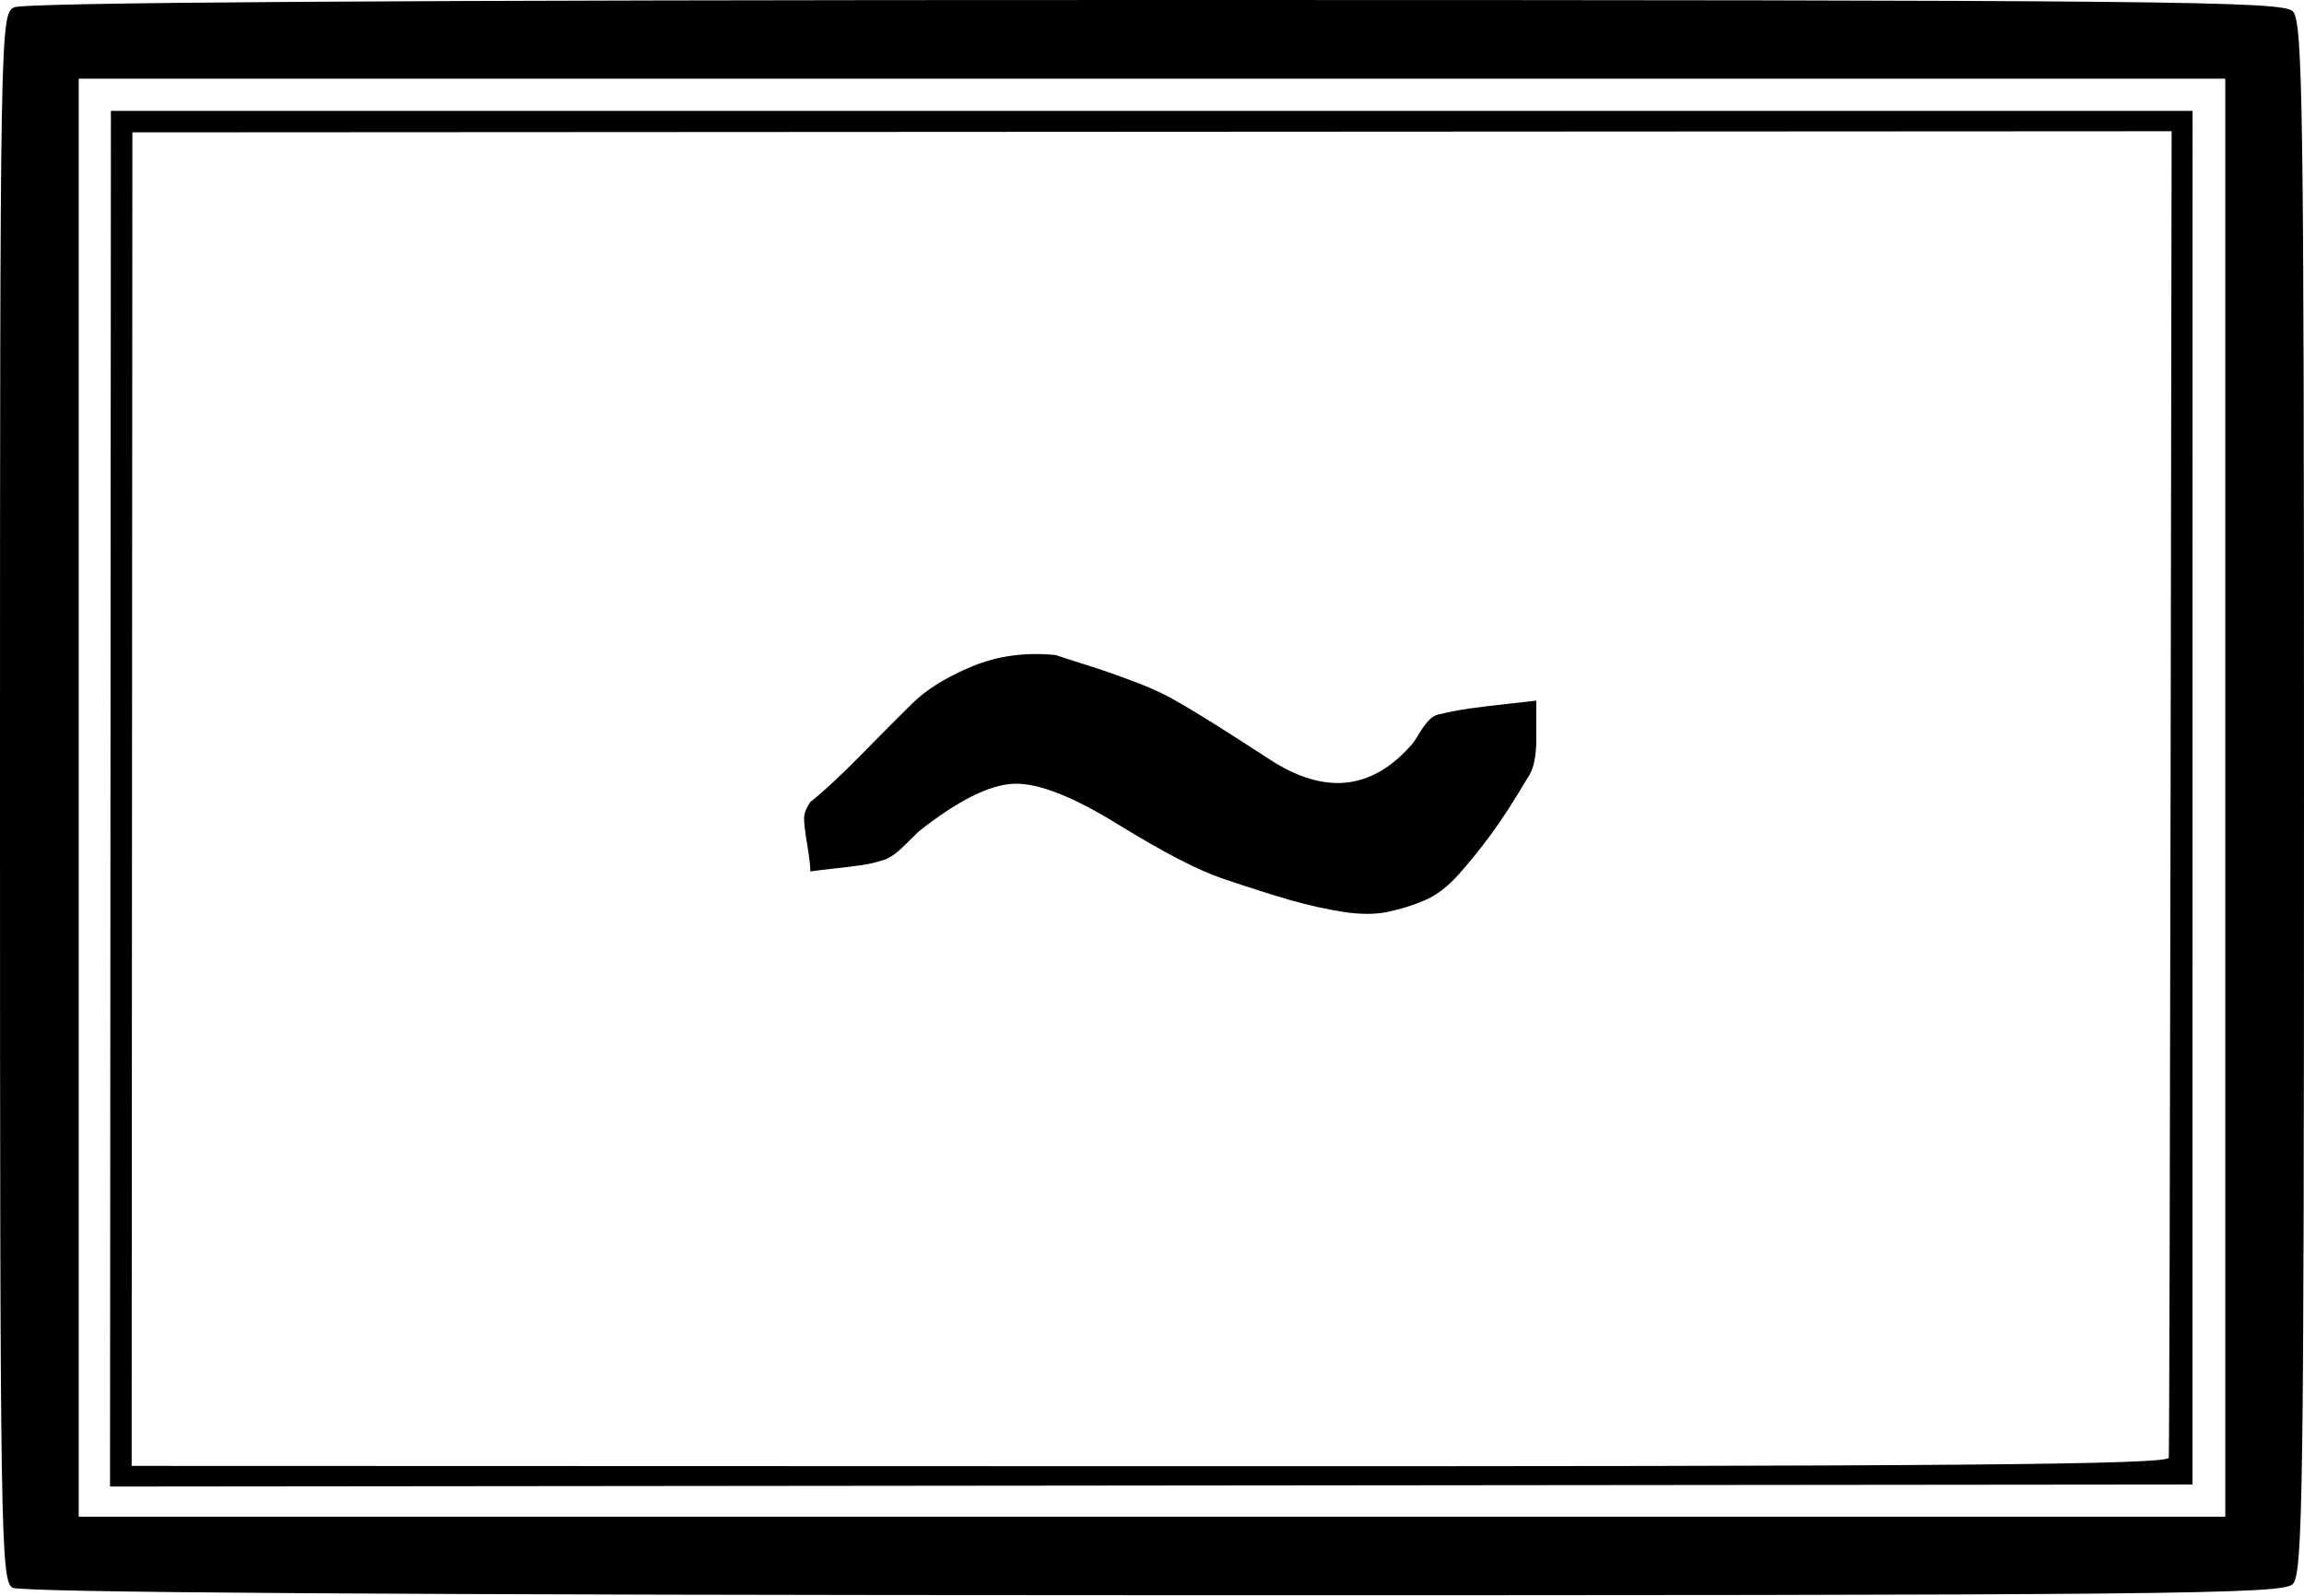
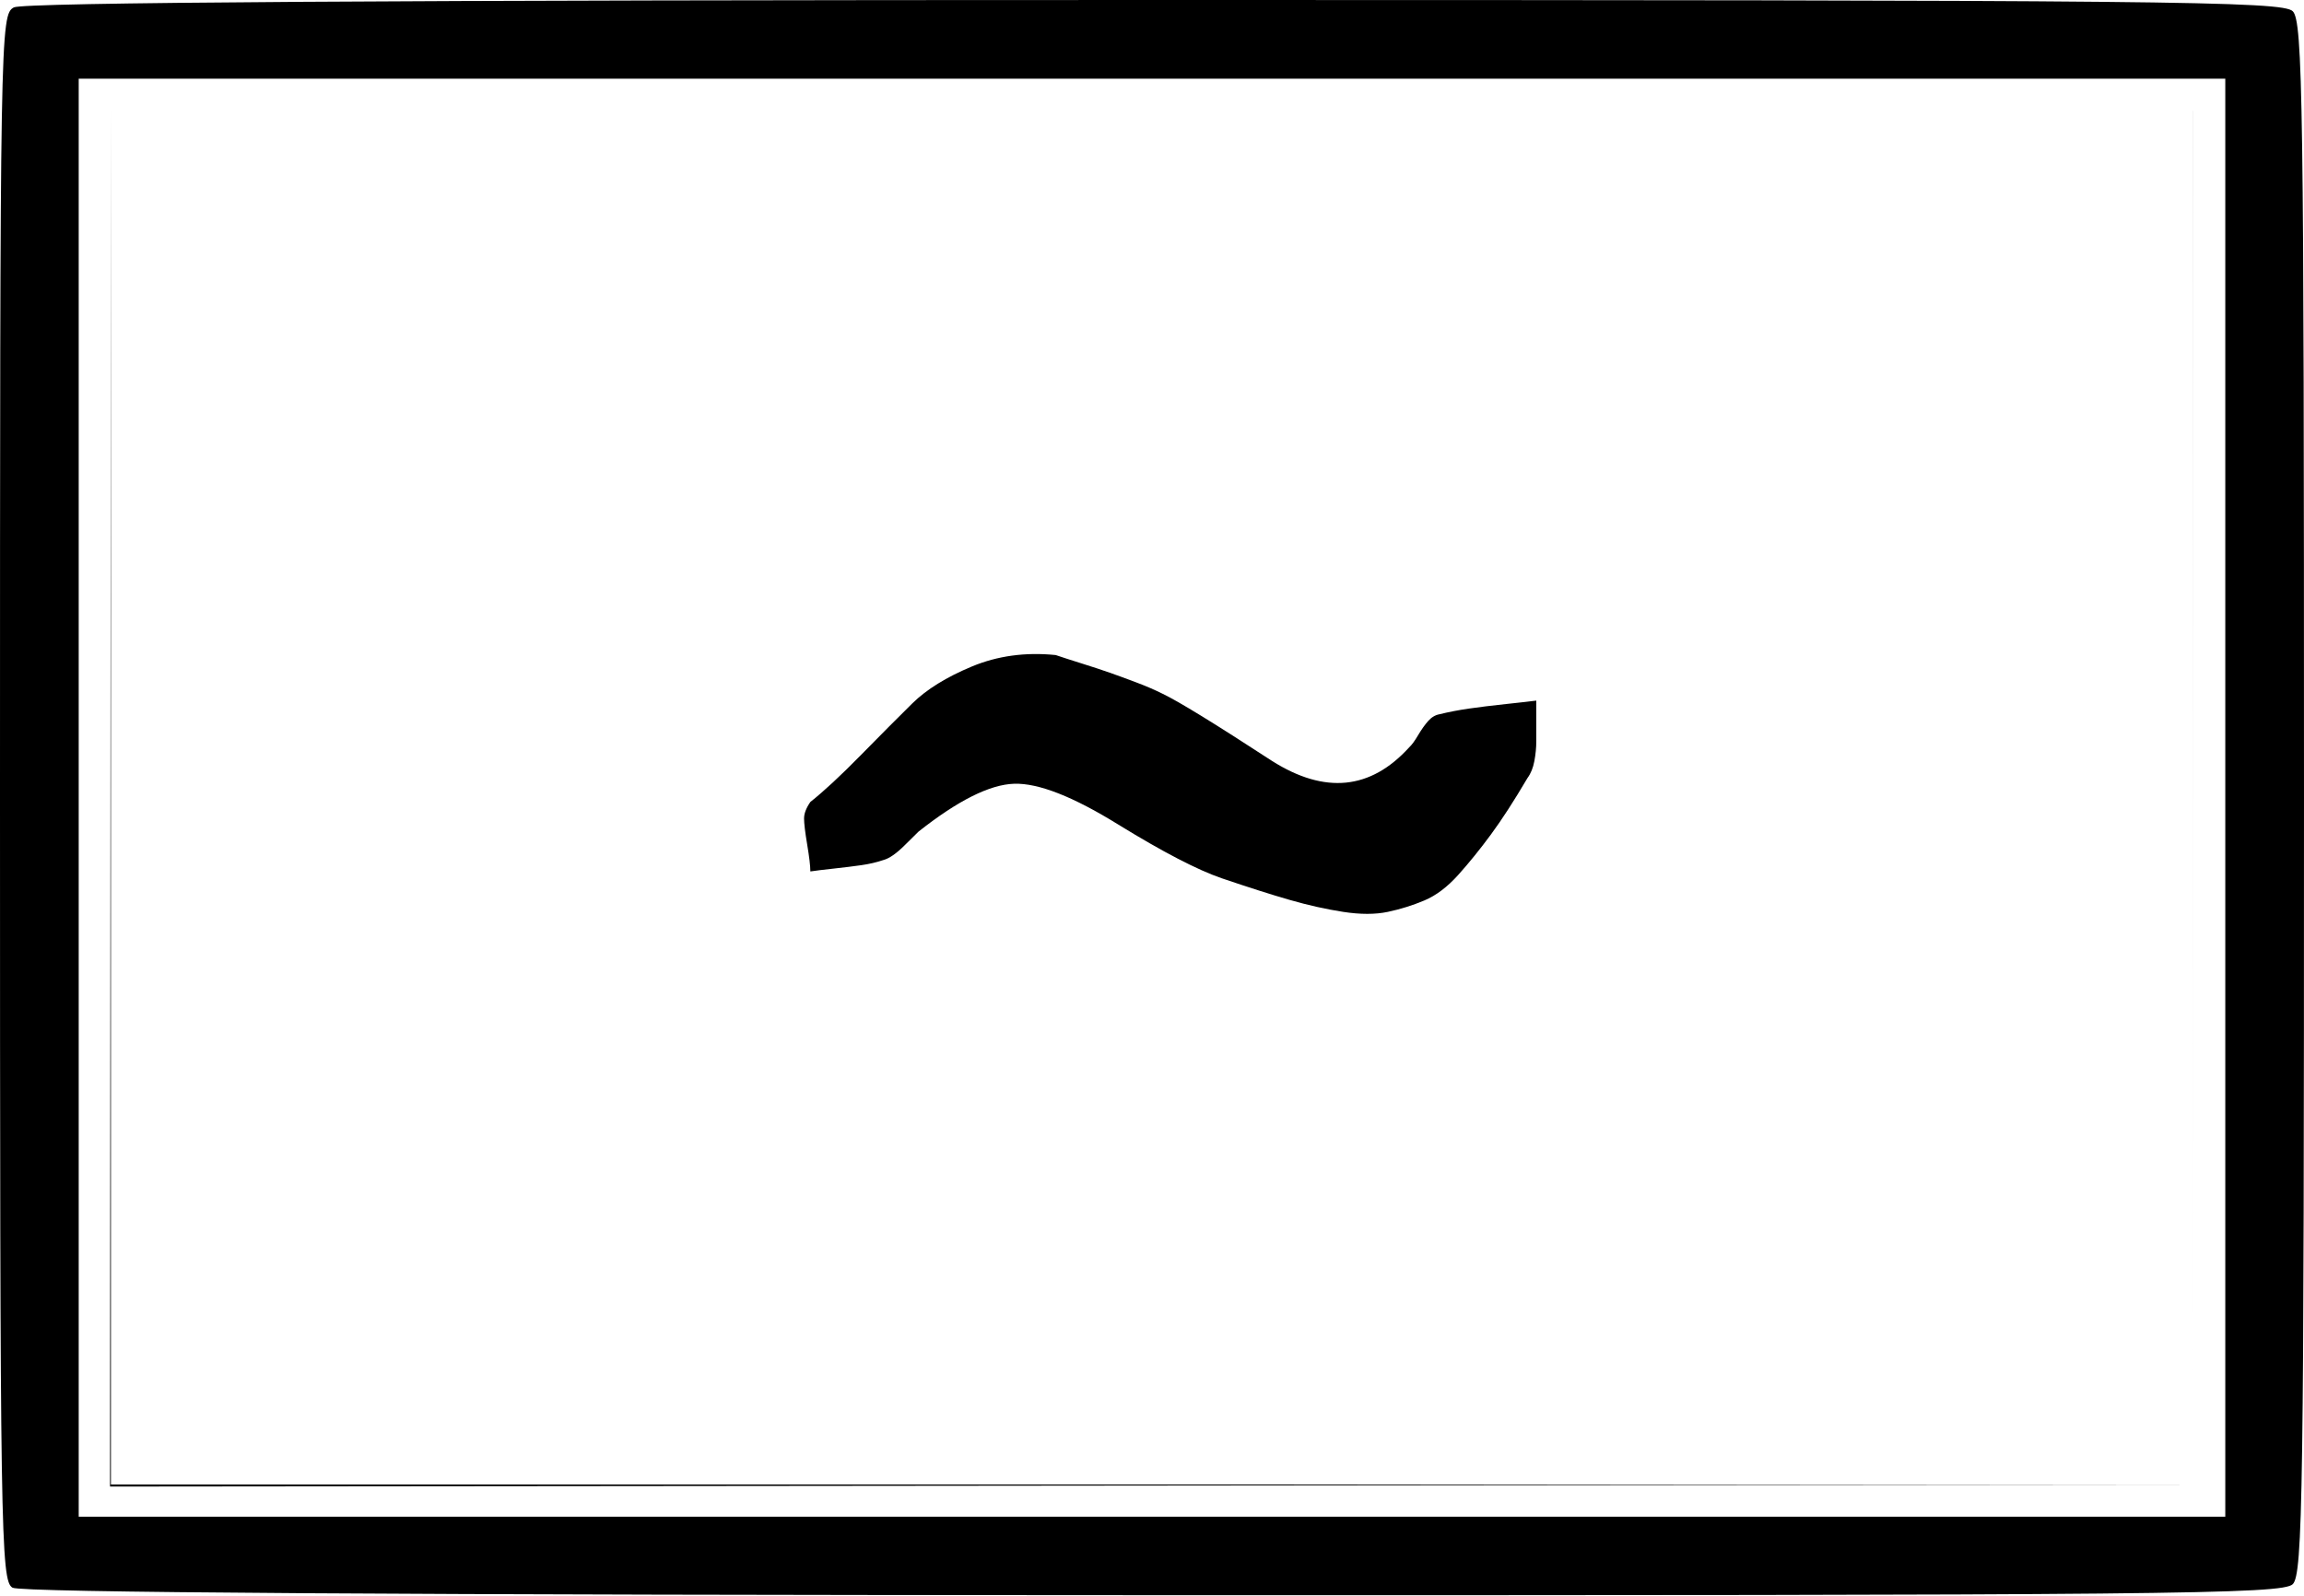
<svg xmlns="http://www.w3.org/2000/svg" width="85.196mm" height="58.995mm" viewBox="0 0 85.196 58.995" version="1.1" id="svg32163">
  <defs id="defs32160">
    <rect x="52.388" y="67.712" width="299.366" height="186.75" id="rect3461" />
    <rect x="113.922" y="162.334" width="492.566" height="234.328" id="rect35482" />
  </defs>
  <g id="layer2" />
  <g id="layer1" transform="translate(-53.79915,-73.0734)">
    <text xml:space="preserve" transform="scale(0.2645833)" id="text35480" style="font-style:normal;font-weight:normal;font-size:40px;line-height:1.25;font-family:sans-serif;white-space:pre;shape-inside:url(#rect35482);fill:#000000;fill-opacity:1;stroke:none" />
-     <path id="path67818" style="fill:#000000;stroke-width:1" d="M 161.363 0 C 54.711 0 3.243 0.334 1.934 1.035 C 0.039 2.049 0 4.334 0 111.486 C 0 214.636 0.1 220.959 1.75 221.92 C 2.918 222.6 55.936 222.95 161.178 222.969 C 303.215 222.996 319.012 222.843 320.428 221.428 C 321.837 220.018 322 208.673 322 111.5 C 322 14.327 321.837 2.982 320.428 1.572 C 319.012 0.157 303.207 0 161.363 0 z M 11 11 L 161 11 L 311 11 L 311 111.5 L 311 212 L 161 212 L 11 212 L 11 111.5 L 11 11 z M 15.5 15.5 L 15.438 111.641 L 15.377 207.783 L 160.898 207.641 L 306.42 207.5 L 306.422 111.5 L 306.426 15.5 L 160.963 15.5 L 15.5 15.5 z M 303.5 18.342 L 303.355 110.42 C 303.276 161.063 303.164 203.059 303.105 203.742 C 303.022 204.726 273.37 204.975 160.699 204.941 L 18.4 204.898 L 18.449 111.699 L 18.5 18.5 L 161 18.42 L 303.5 18.342 z " transform="matrix(0.2645833,0,0,0.2645833,53.79915,73.0734)" />
+     <path id="path67818" style="fill:#000000;stroke-width:1" d="M 161.363 0 C 54.711 0 3.243 0.334 1.934 1.035 C 0.039 2.049 2.9605947e-16 4.334 0 111.486 C 0 214.636 0.1 220.959 1.75 221.92 C 2.918 222.6 55.936 222.95 161.178 222.969 C 303.215 222.996 319.012 222.843 320.428 221.428 C 321.837 220.018 322 208.673 322 111.5 C 322 14.327 321.837 2.982 320.428 1.572 C 319.012 0.157 303.207 0 161.363 0 z M 11 11 L 161 11 L 311 11 L 311 111.5 L 311 212 L 161 212 L 11 212 L 11 111.5 L 11 11 z M 15.5 15.5 L 15.438 111.641 L 15.377 207.783 L 160.898 207.641 L 306.42 207.5 L 15.5 207.5 L 15.5 15.5 z M 306.42 207.5 L 306.422 111.5 L 306.426 15.5 L 306.42 15.5 L 306.42 207.5 z " transform="matrix(0.2645833,0,0,0.2645833,53.79915,73.0734)" />
    <g aria-label="~" transform="matrix(0.2907587,0,0,0.2632412,66.29827,72.69353)" id="text3459" style="font-size:40px;line-height:1.25;white-space:pre;shape-inside:url(#rect3461)">
      <path d="m 60.069,114.11 q 2.56,-2.24 6.4,-6.56 3.84,-4.32 6.56,-7.28 2.72,-2.96 7.6,-5.2 4.88,-2.24 10.64,-1.6 1.28,0.48 3.36,1.2 2.08,0.72 3.52,1.28 1.44,0.56 3.36,1.36 1.92,0.8 3.36,1.6 3.04,1.6 13.92,9.44 10.08,7.04 17.44,-1.92 0.48,-0.48 1.12,-1.68 0.64,-1.2 1.28,-2 0.64,-0.8 1.44,-0.96 1.76,-0.48 3.76,-0.8 2,-0.32 4.72,-0.64 2.72,-0.32 3.84,-0.48 0,1.28 0,2.88 0,1.6 0,2.88 0,1.28 -0.24,2.72 -0.24,1.44 -0.88,2.4 -2.56,4.8 -4.64,7.92 -2.08,3.12 -4.16,5.68 -2.08,2.56 -4.32,3.6 -2.24,1.04 -4.64,1.6 -2.4,0.56 -5.68,0 -3.28,-0.56 -6.8,-1.68 -3.52,-1.12 -8.64,-3.04 -4.64,-1.76 -13.12,-7.52 -8.64,-5.92 -13.28,-5.76 -4.64,0.16 -12.16,6.72 -0.16,0.16 -1.76,1.92 -1.6,1.76 -2.72,2.08 -1.28,0.48 -2.8,0.72 -1.52,0.24 -3.52,0.48 -2,0.24 -2.96,0.4 0,-1.12 -0.4,-3.76 -0.4,-2.64 -0.4,-3.68 0,-1.04 0.8,-2.32 z" style="font-size:160px;font-family:'Beth Ellen';-inkscape-font-specification:'Beth Ellen, Normal'" id="path829" />
    </g>
  </g>
</svg>
